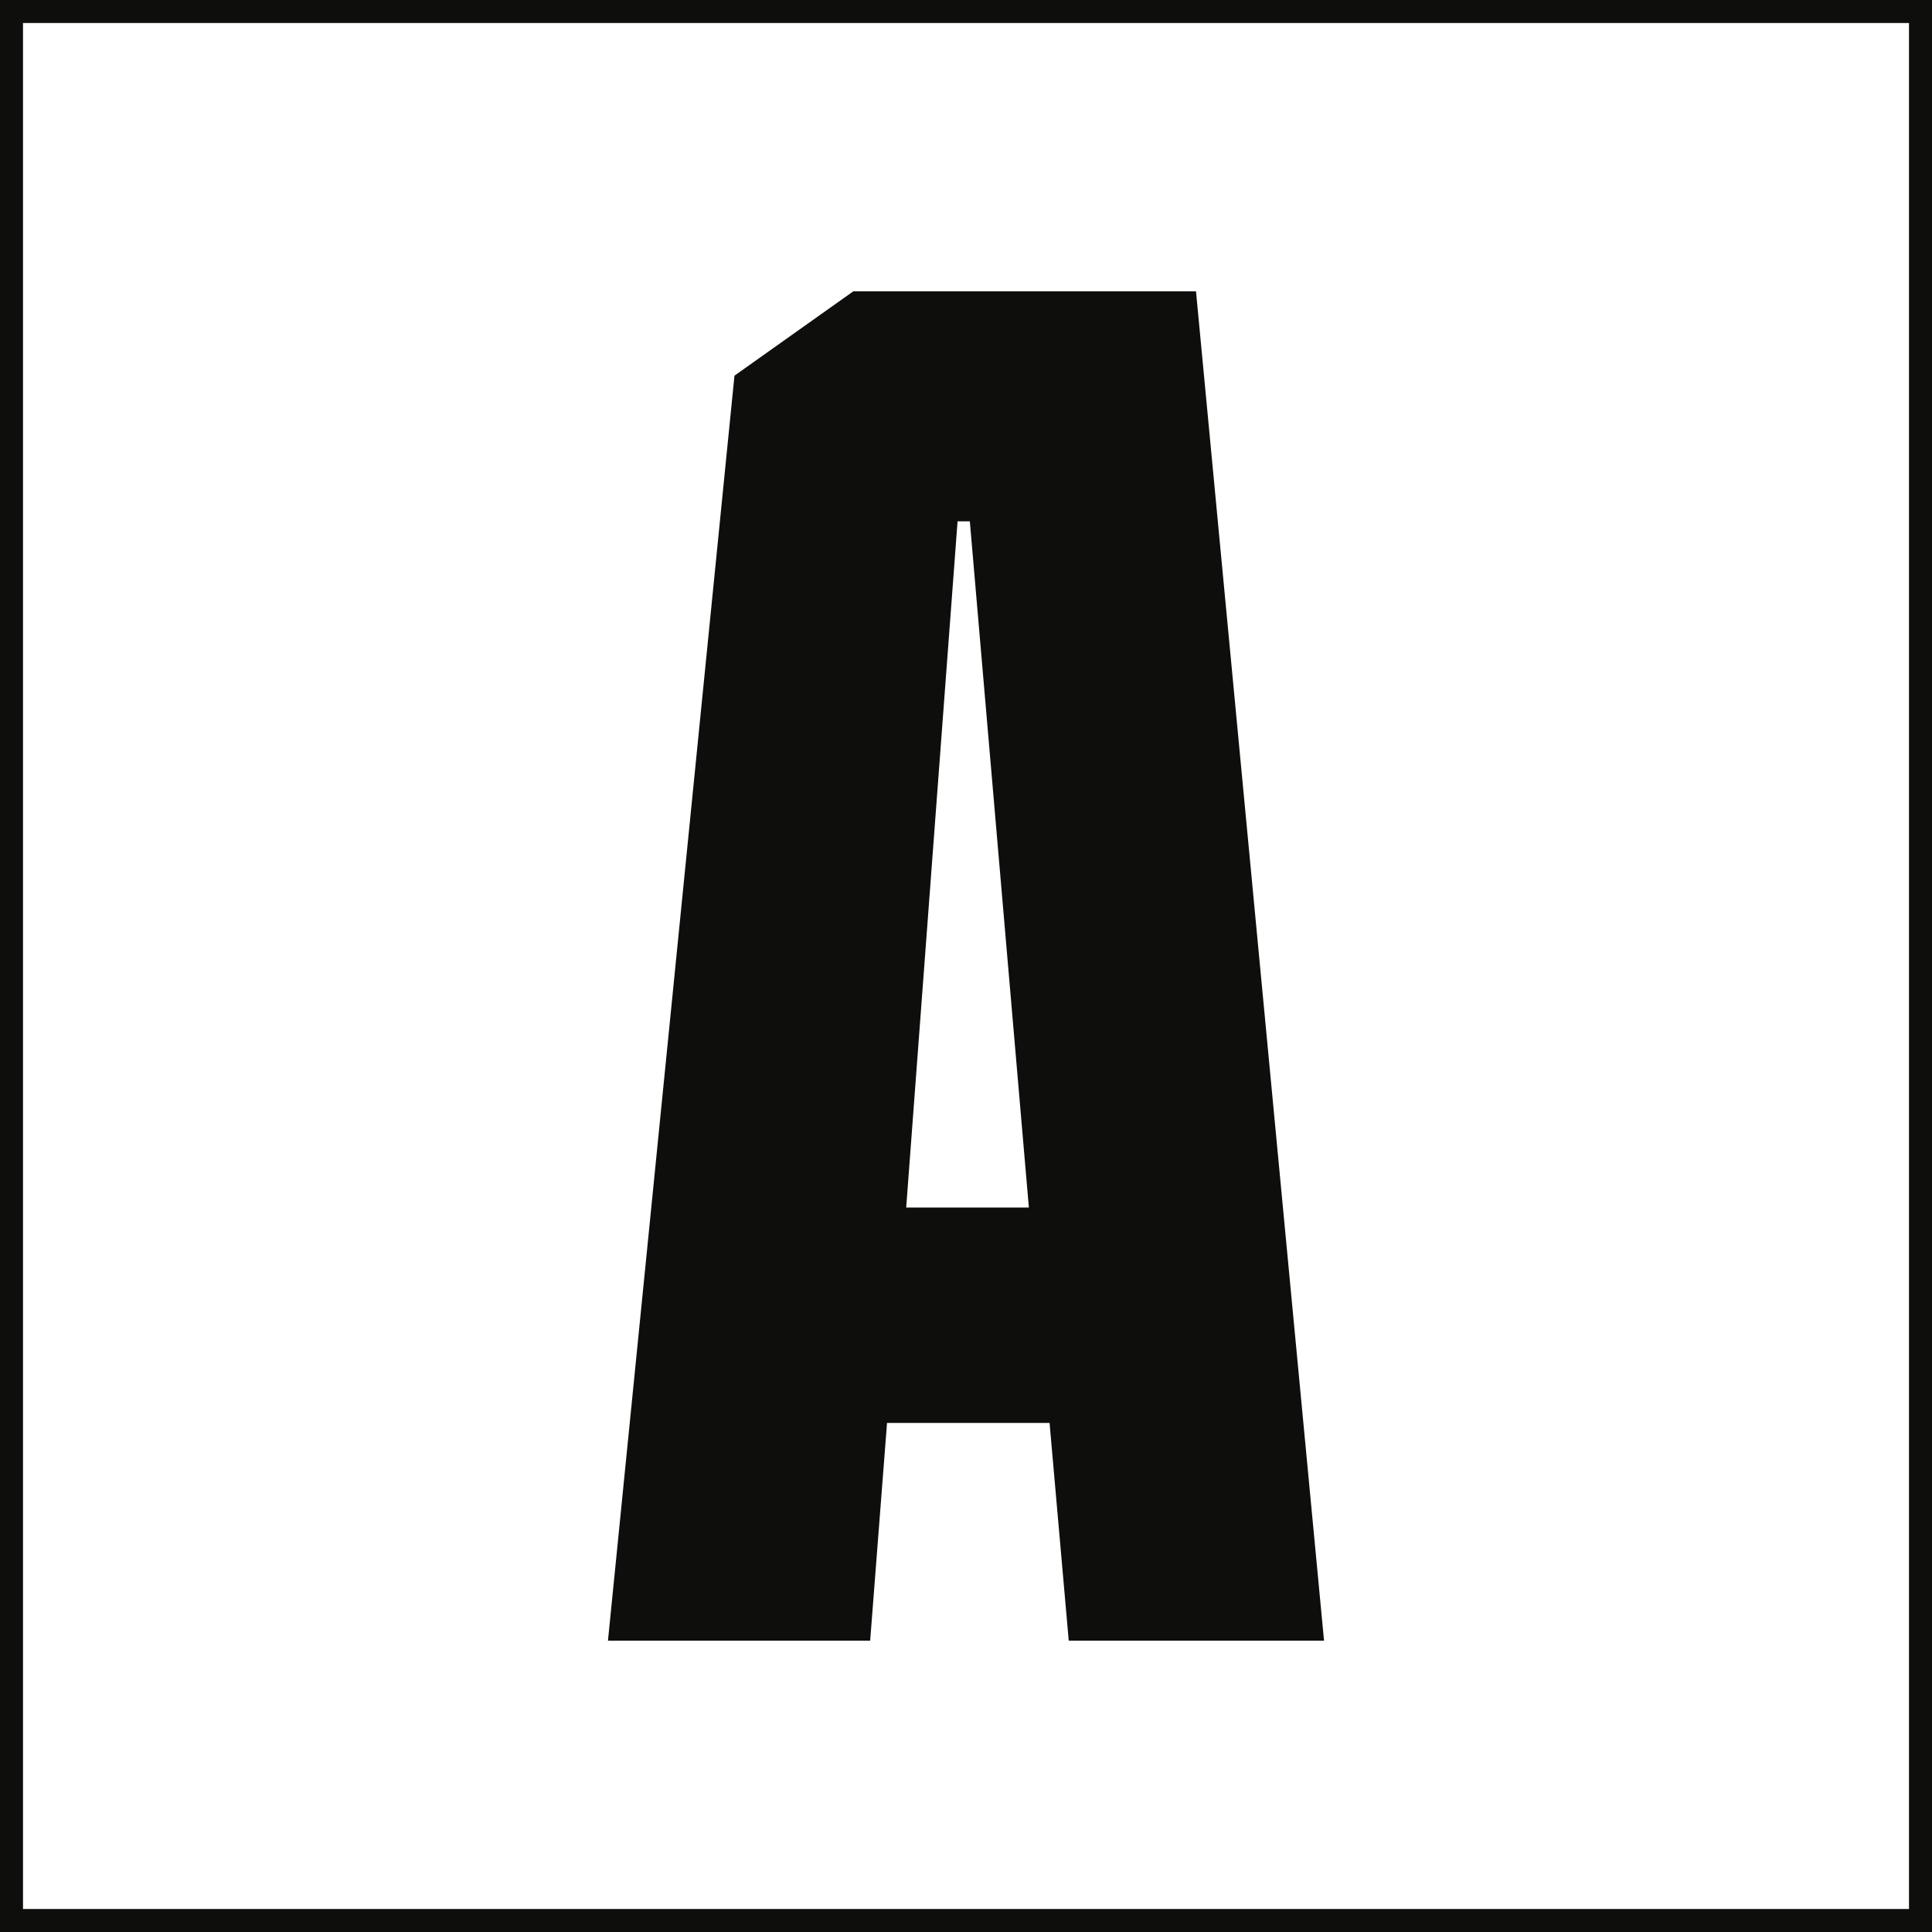
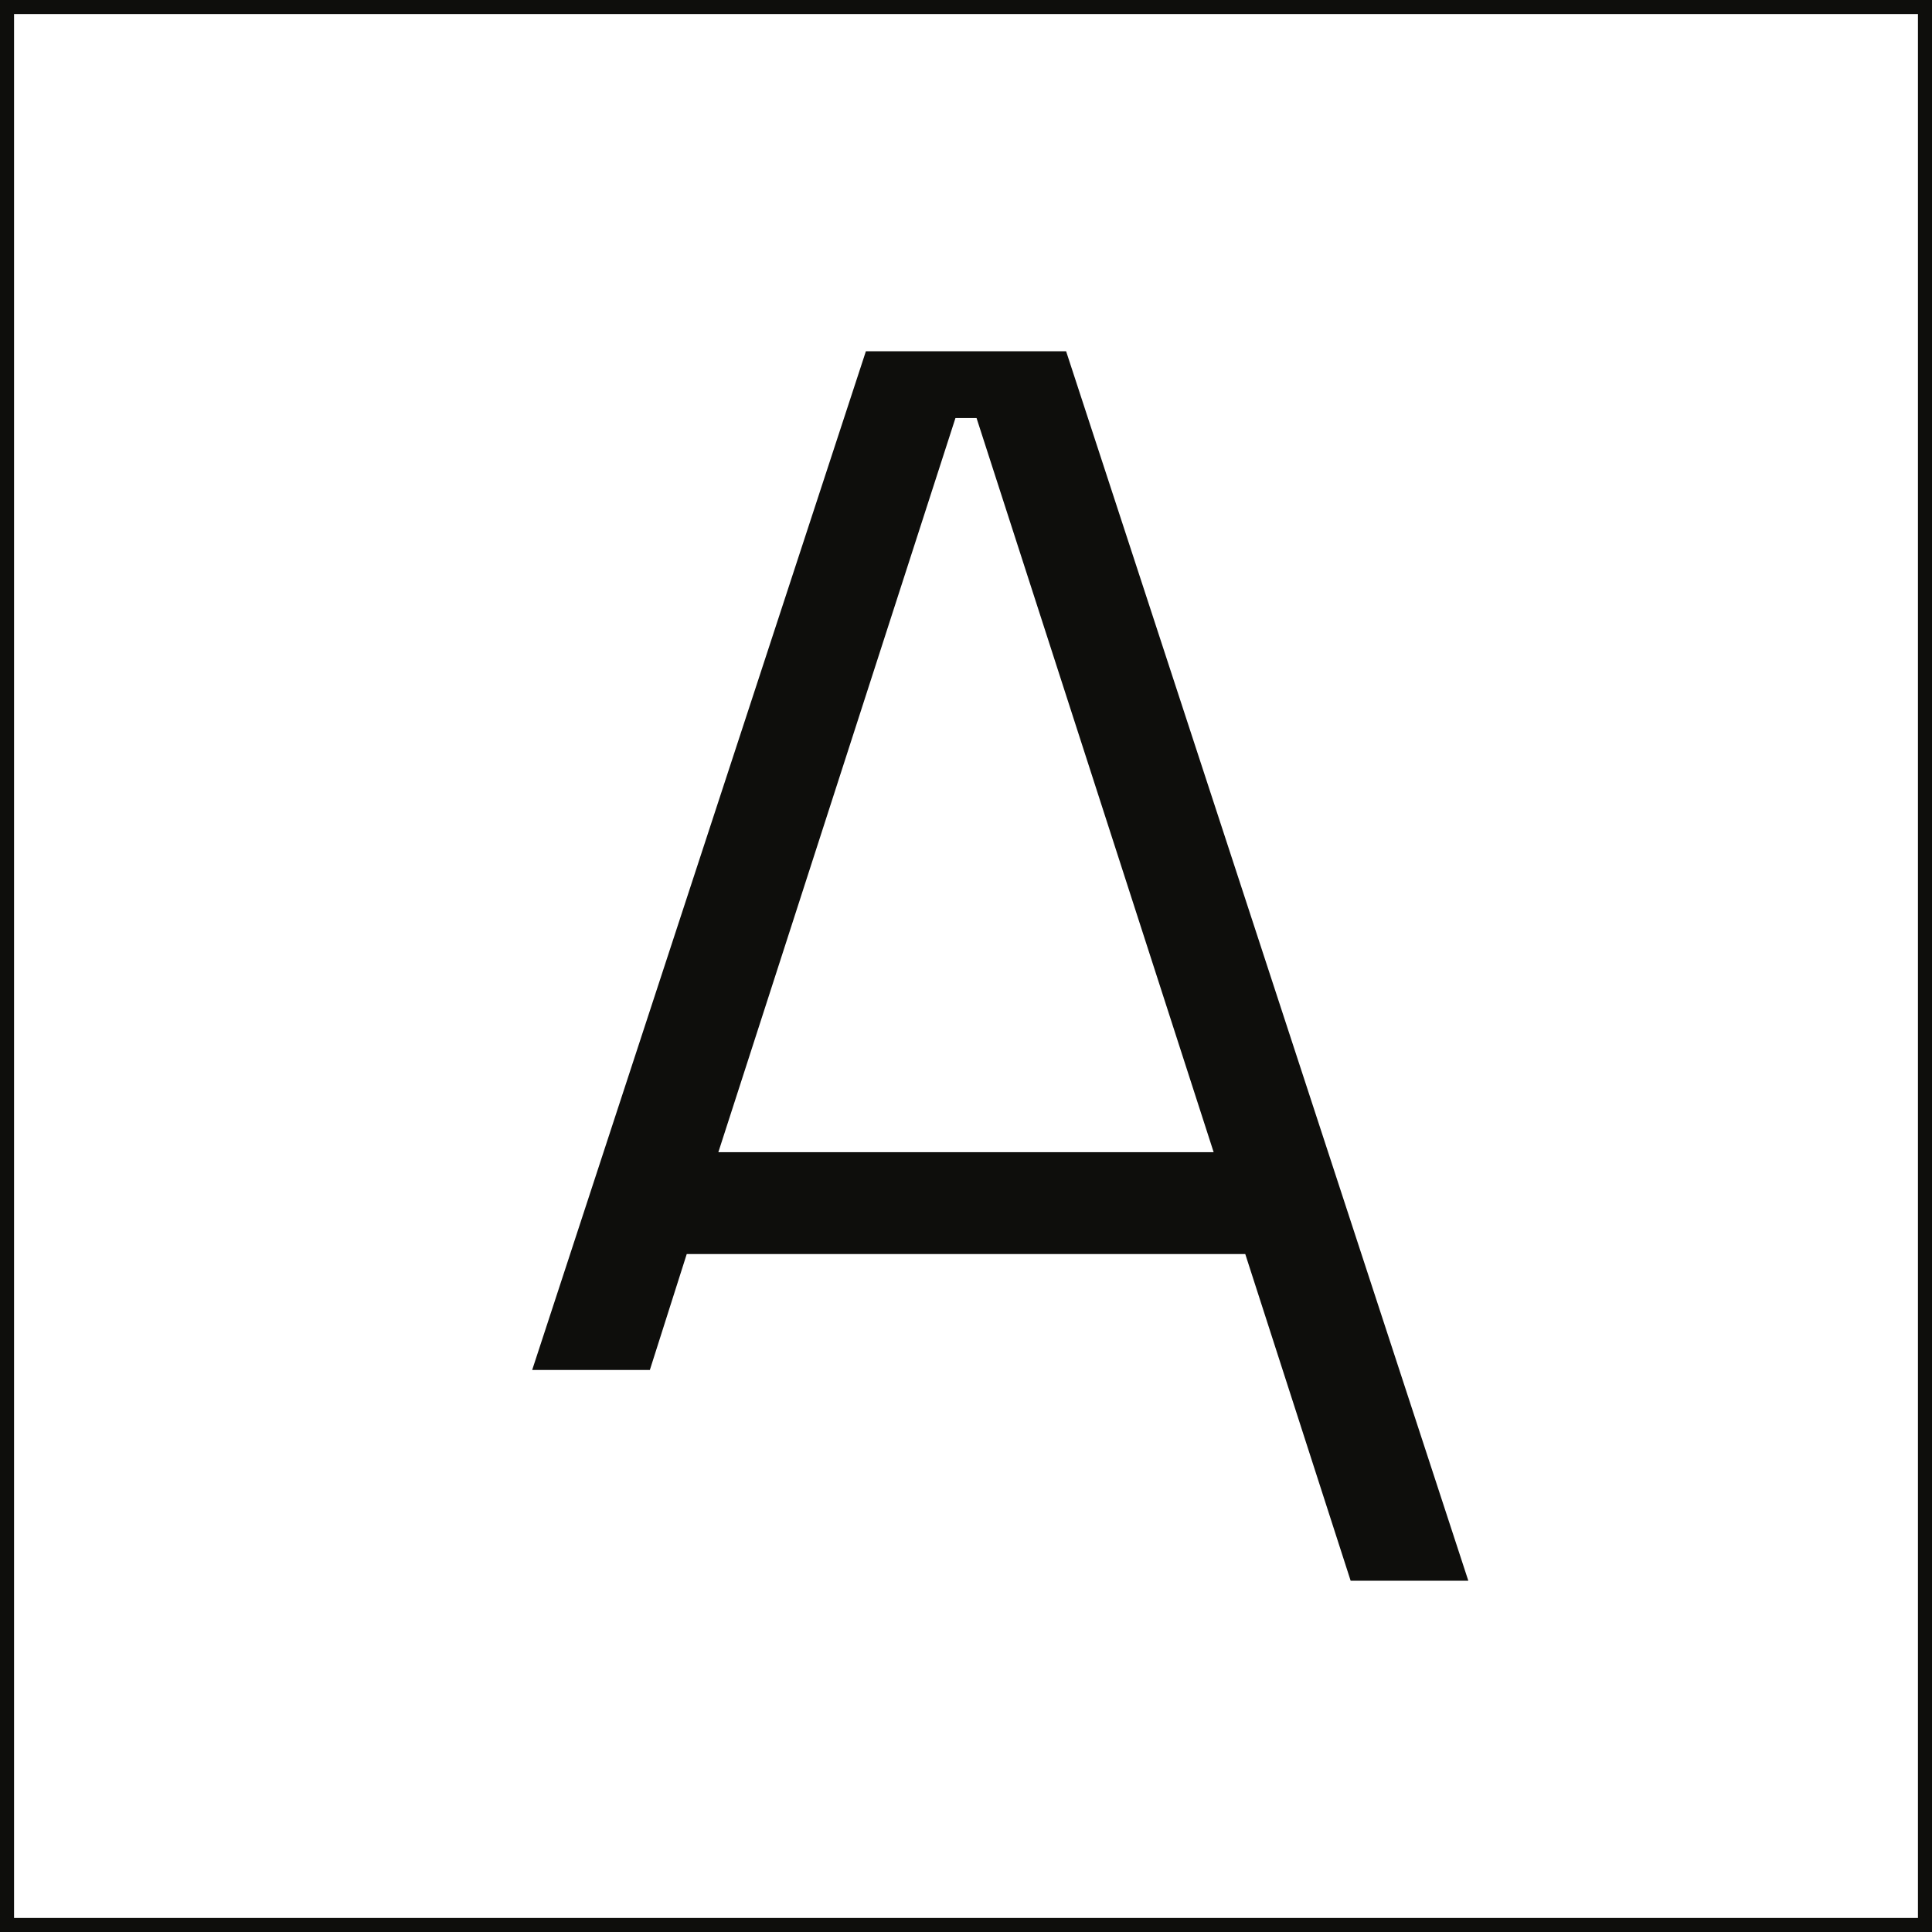
- <svg xmlns="http://www.w3.org/2000/svg" viewBox="0 0 2520 2520" preserveAspectRatio="xMidYMid meet">
-   <rect x="15.0" y="15.0" width="2490.0" height="2490.0" fill="none" stroke="#0E0E0C" stroke-width="30" />
-   <path fill="#0E0E0C" fill-rule="evenodd" transform="translate(763.0,380)" d="M30 1760 L195 110 L350 0 H797 L964 1760 H631 L606 1476 H394 L372 1760 Z M419 1195 H579 L502 300 H486 Z" />
+ <svg xmlns="http://www.w3.org/2000/svg" viewBox="0 0 1100 1100" preserveAspectRatio="xMidYMid meet">
+   <rect x="4.0" y="4.0" width="1092.0" height="1092.0" fill="none" stroke="#0E0E0C" stroke-width="8" />
+   <path fill="#0E0E0C" fill-rule="evenodd" transform="translate(236.0,200.0)" d="M67 580 L257 0 L371 0 L600 700 L533 700 L473 514 L155 514 L134 580 Z M173 456 L455 456 L320 38 L308 38 Z" />
</svg>
